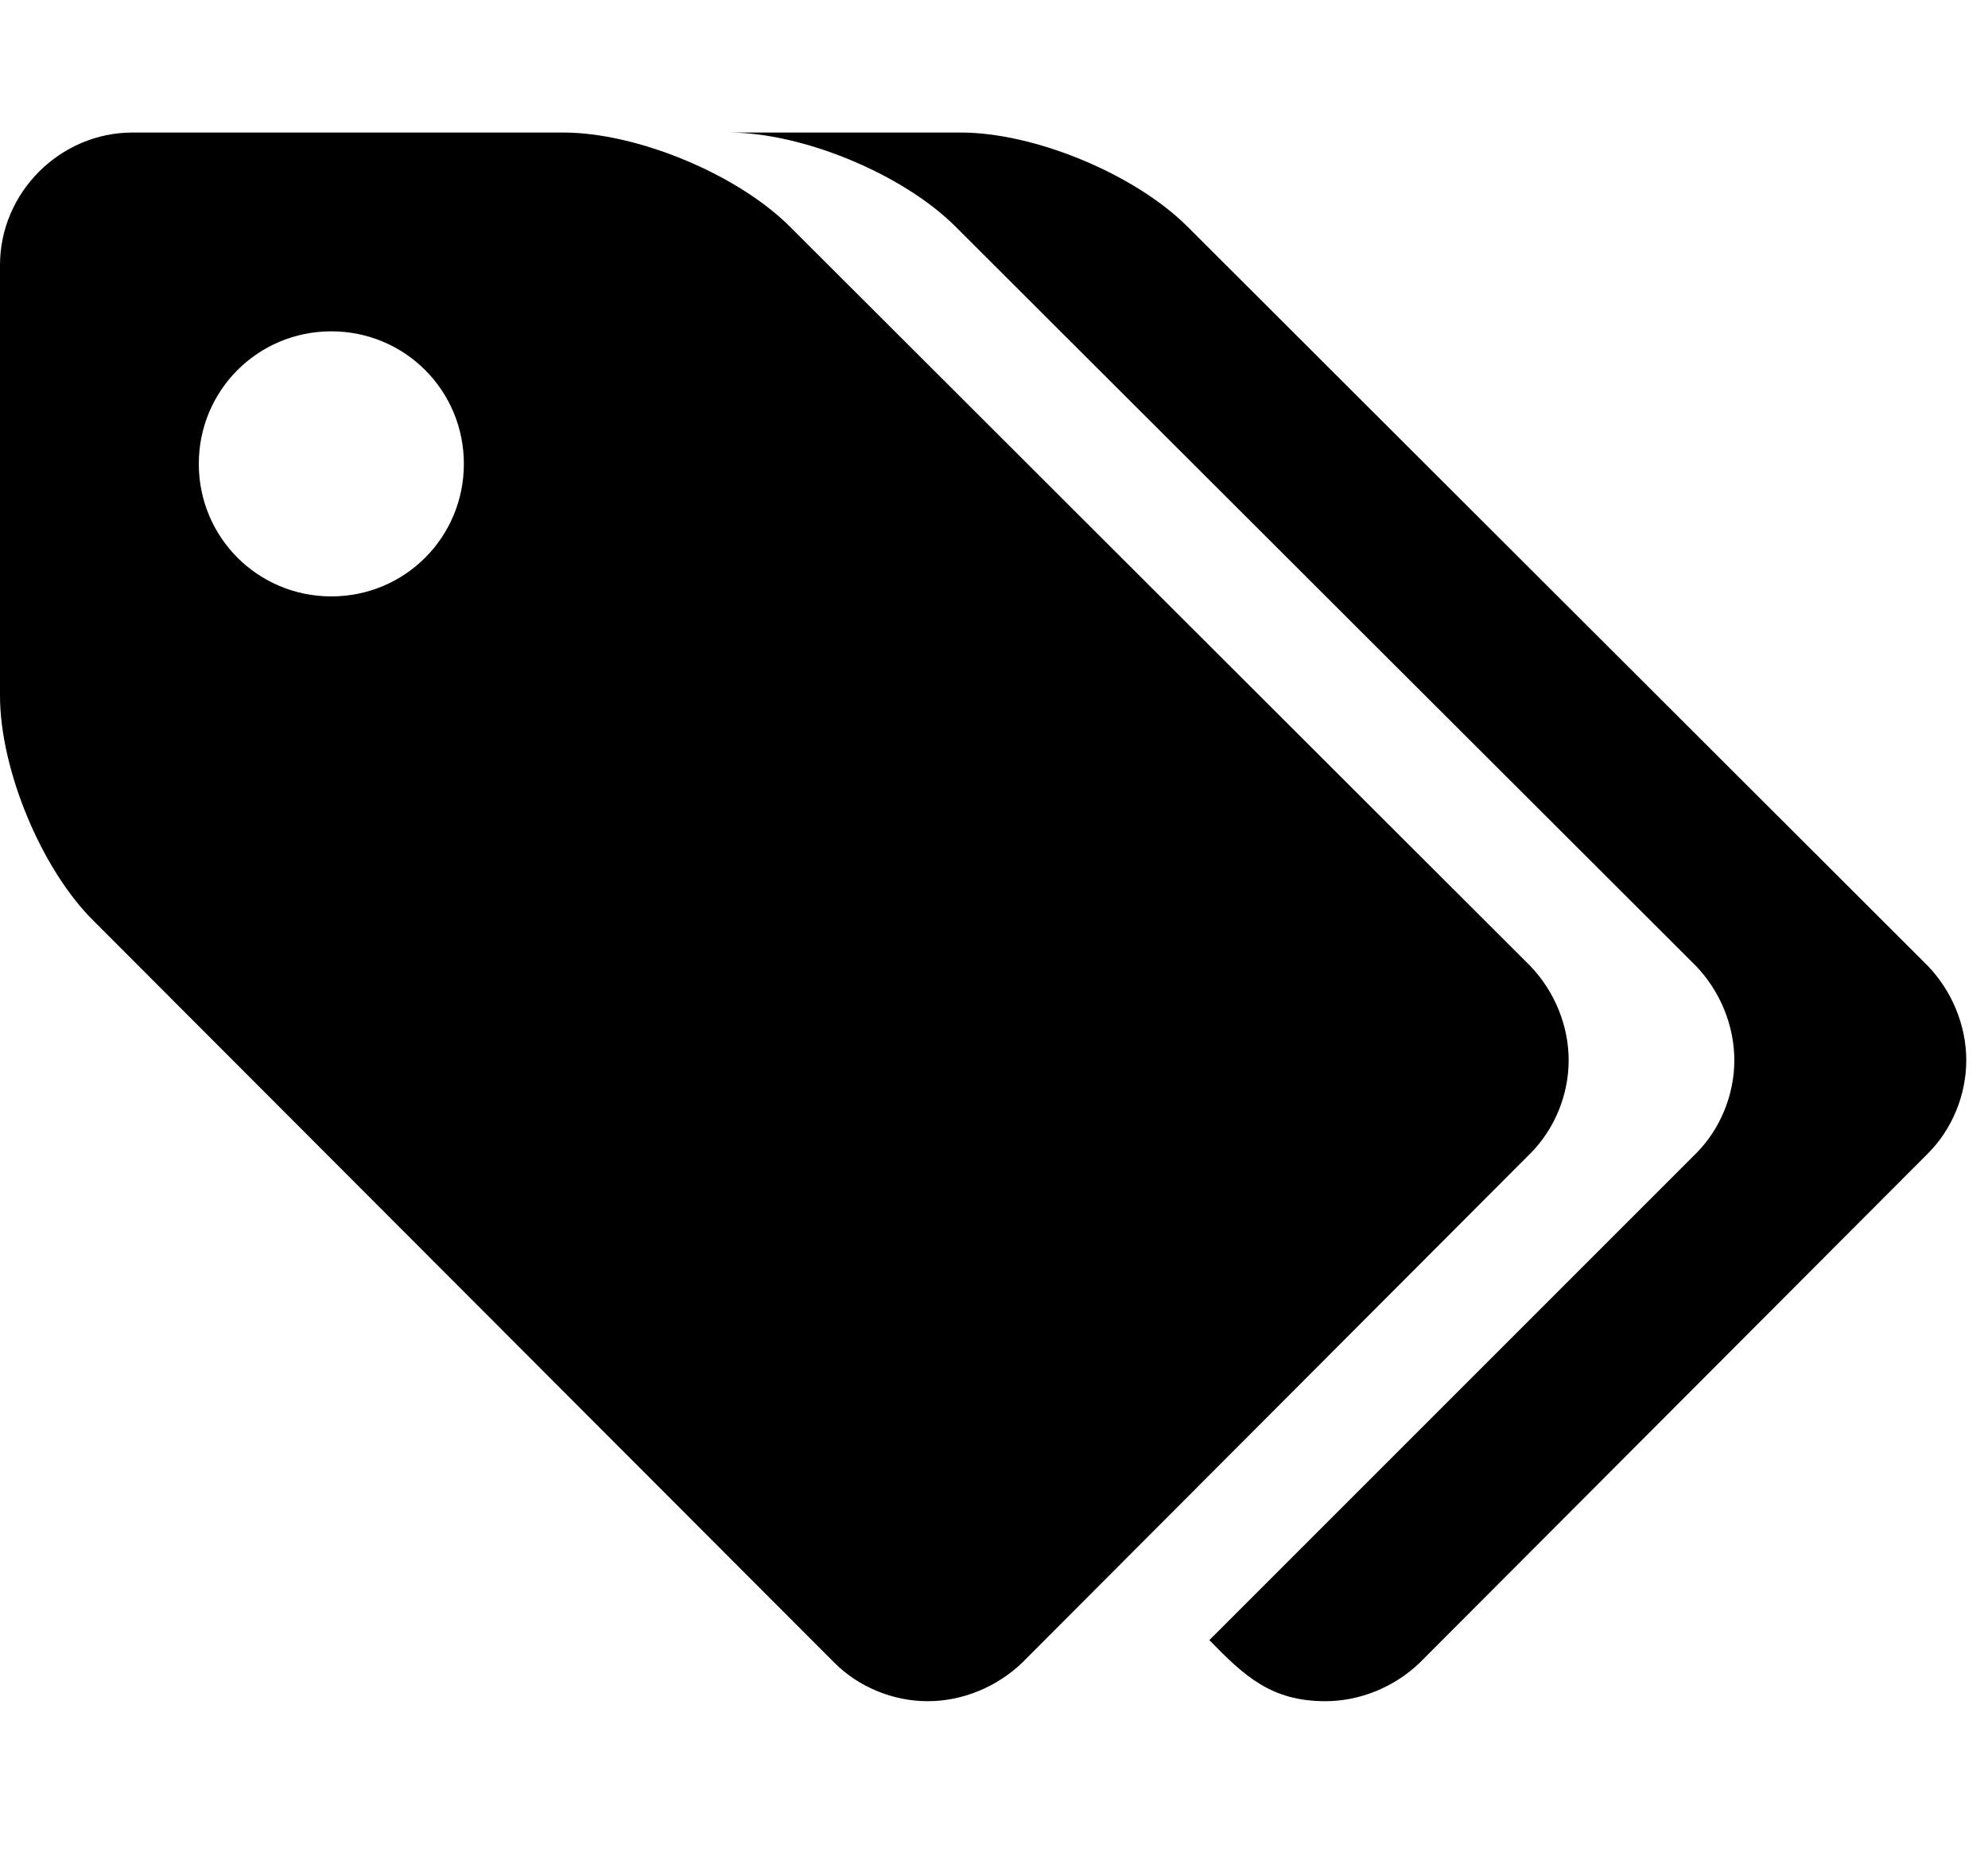
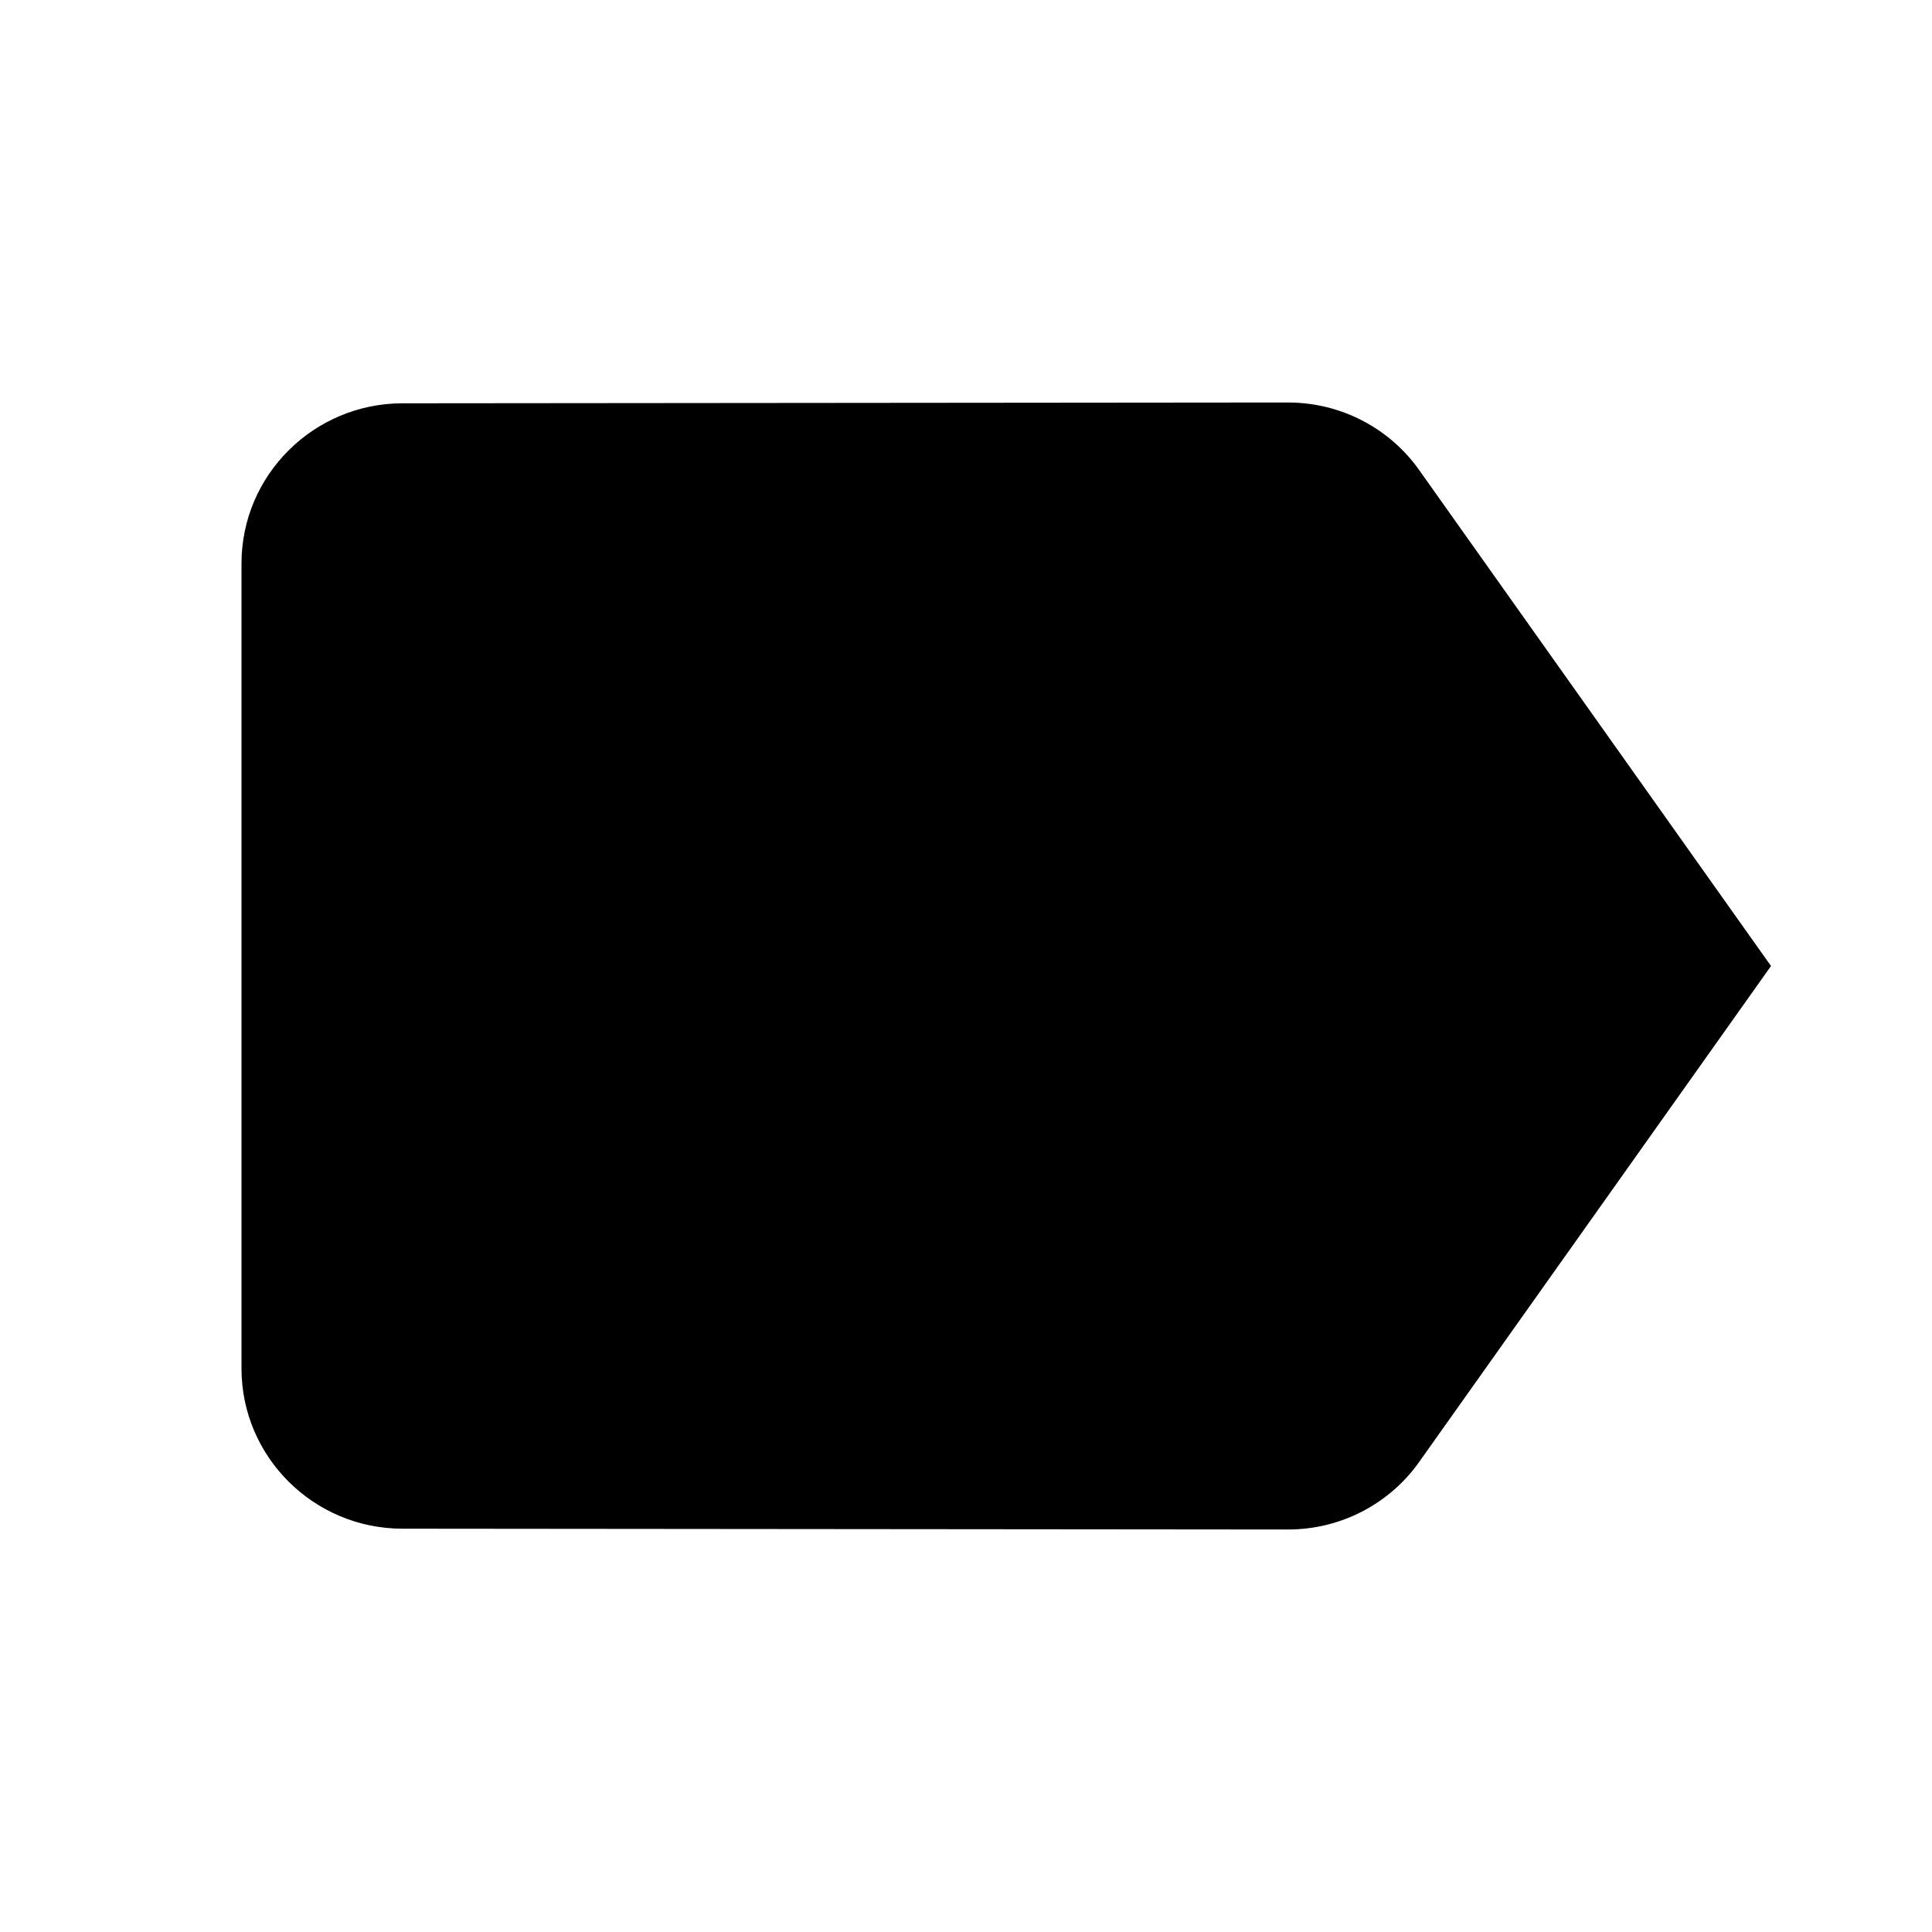
- <svg xmlns="http://www.w3.org/2000/svg" version="1.1" viewBox="0 0 30 28">
-   <path d="M7 7c0-1.109-0.891-2-2-2s-2 0.891-2 2 0.891 2 2 2 2-0.891 2-2zM23.672 16c0 0.531-0.219 1.047-0.578 1.406l-7.672 7.688c-0.375 0.359-0.891 0.578-1.422 0.578s-1.047-0.219-1.406-0.578l-11.172-11.188c-0.797-0.781-1.422-2.297-1.422-3.406v-6.5c0-1.094 0.906-2 2-2h6.5c1.109 0 2.625 0.625 3.422 1.422l11.172 11.156c0.359 0.375 0.578 0.891 0.578 1.422zM29.672 16c0 0.531-0.219 1.047-0.578 1.406l-7.672 7.688c-0.375 0.359-0.891 0.578-1.422 0.578-0.812 0-1.219-0.375-1.75-0.922l7.344-7.344c0.359-0.359 0.578-0.875 0.578-1.406s-0.219-1.047-0.578-1.422l-11.172-11.156c-0.797-0.797-2.312-1.422-3.422-1.422h3.5c1.109 0 2.625 0.625 3.422 1.422l11.172 11.156c0.359 0.375 0.578 0.891 0.578 1.422z" />
+ <svg xmlns="http://www.w3.org/2000/svg" fill="#000000" height="24" viewBox="0 0 24 24" width="24">
+   <path d="M0 0h24v24H0z" fill="none" />
+   <path d="M17.63 5.84C17.27 5.33 16.67 5 16 5L5 5.01C3.9 5.01 3 5.9 3 7v10c0 1.1.9 1.99 2 1.99L16 19c.67 0 1.27-.33 1.63-.84L22 12l-4.37-6.16z" />
</svg>
